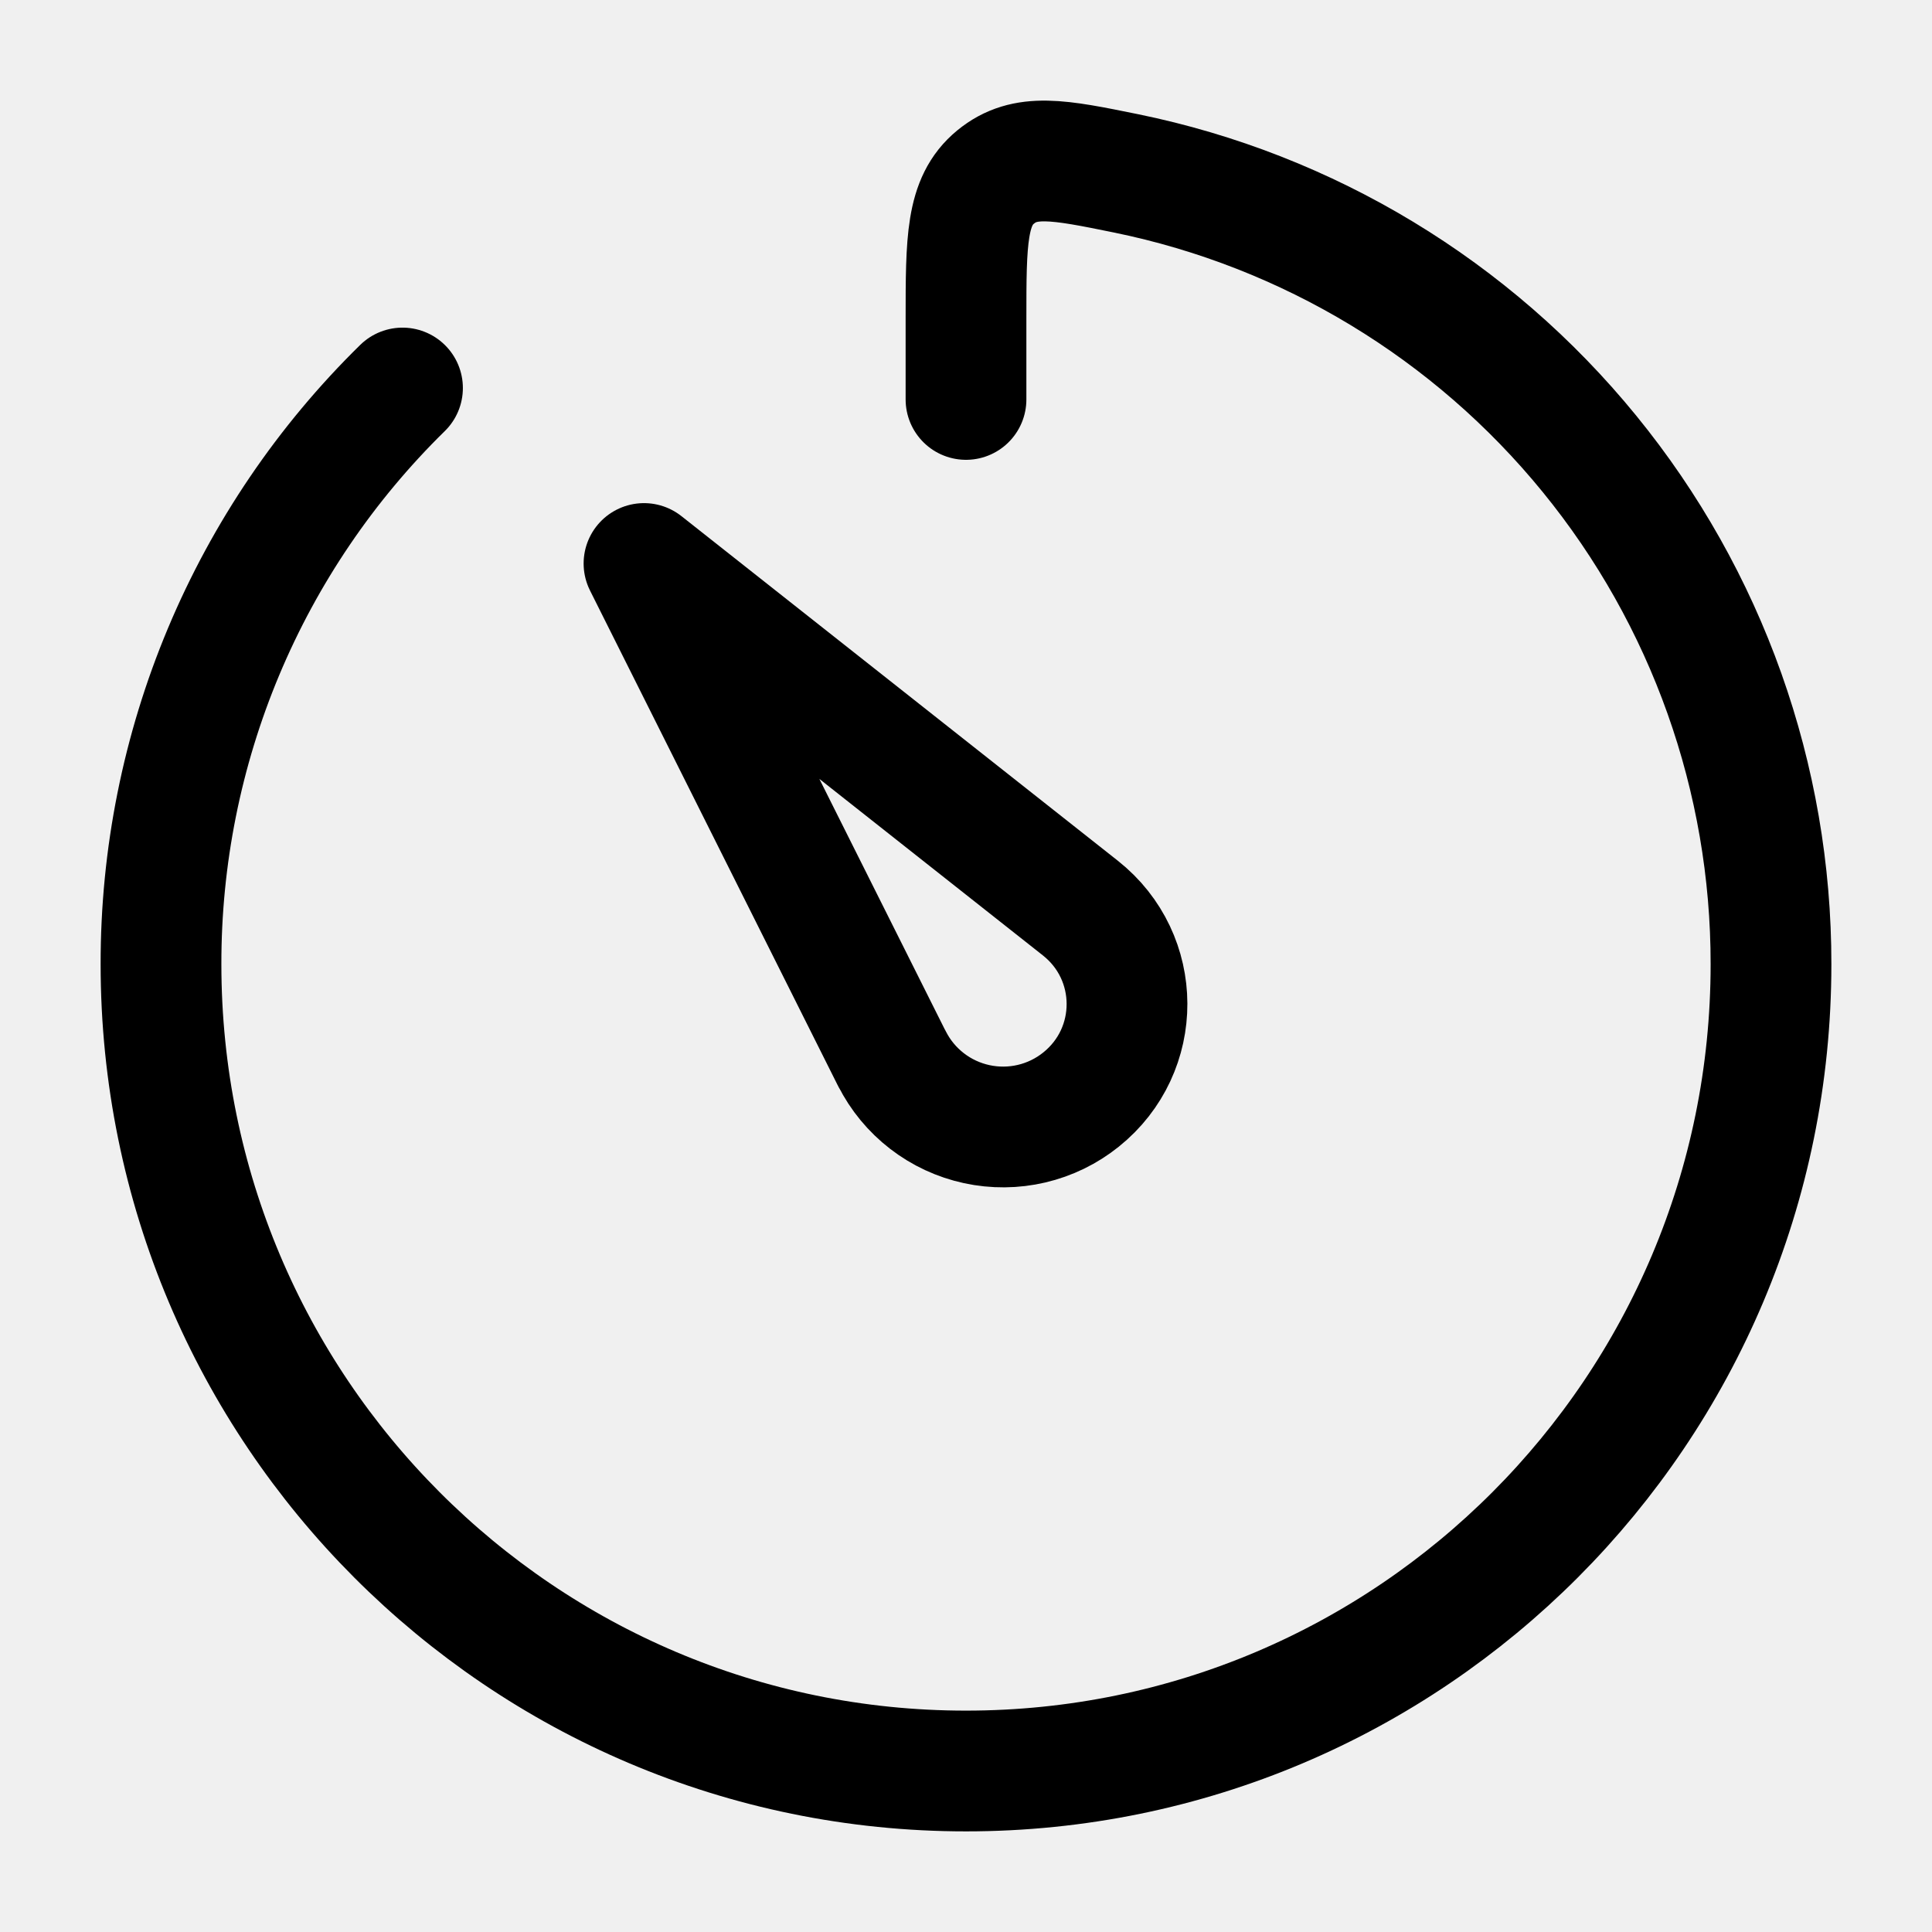
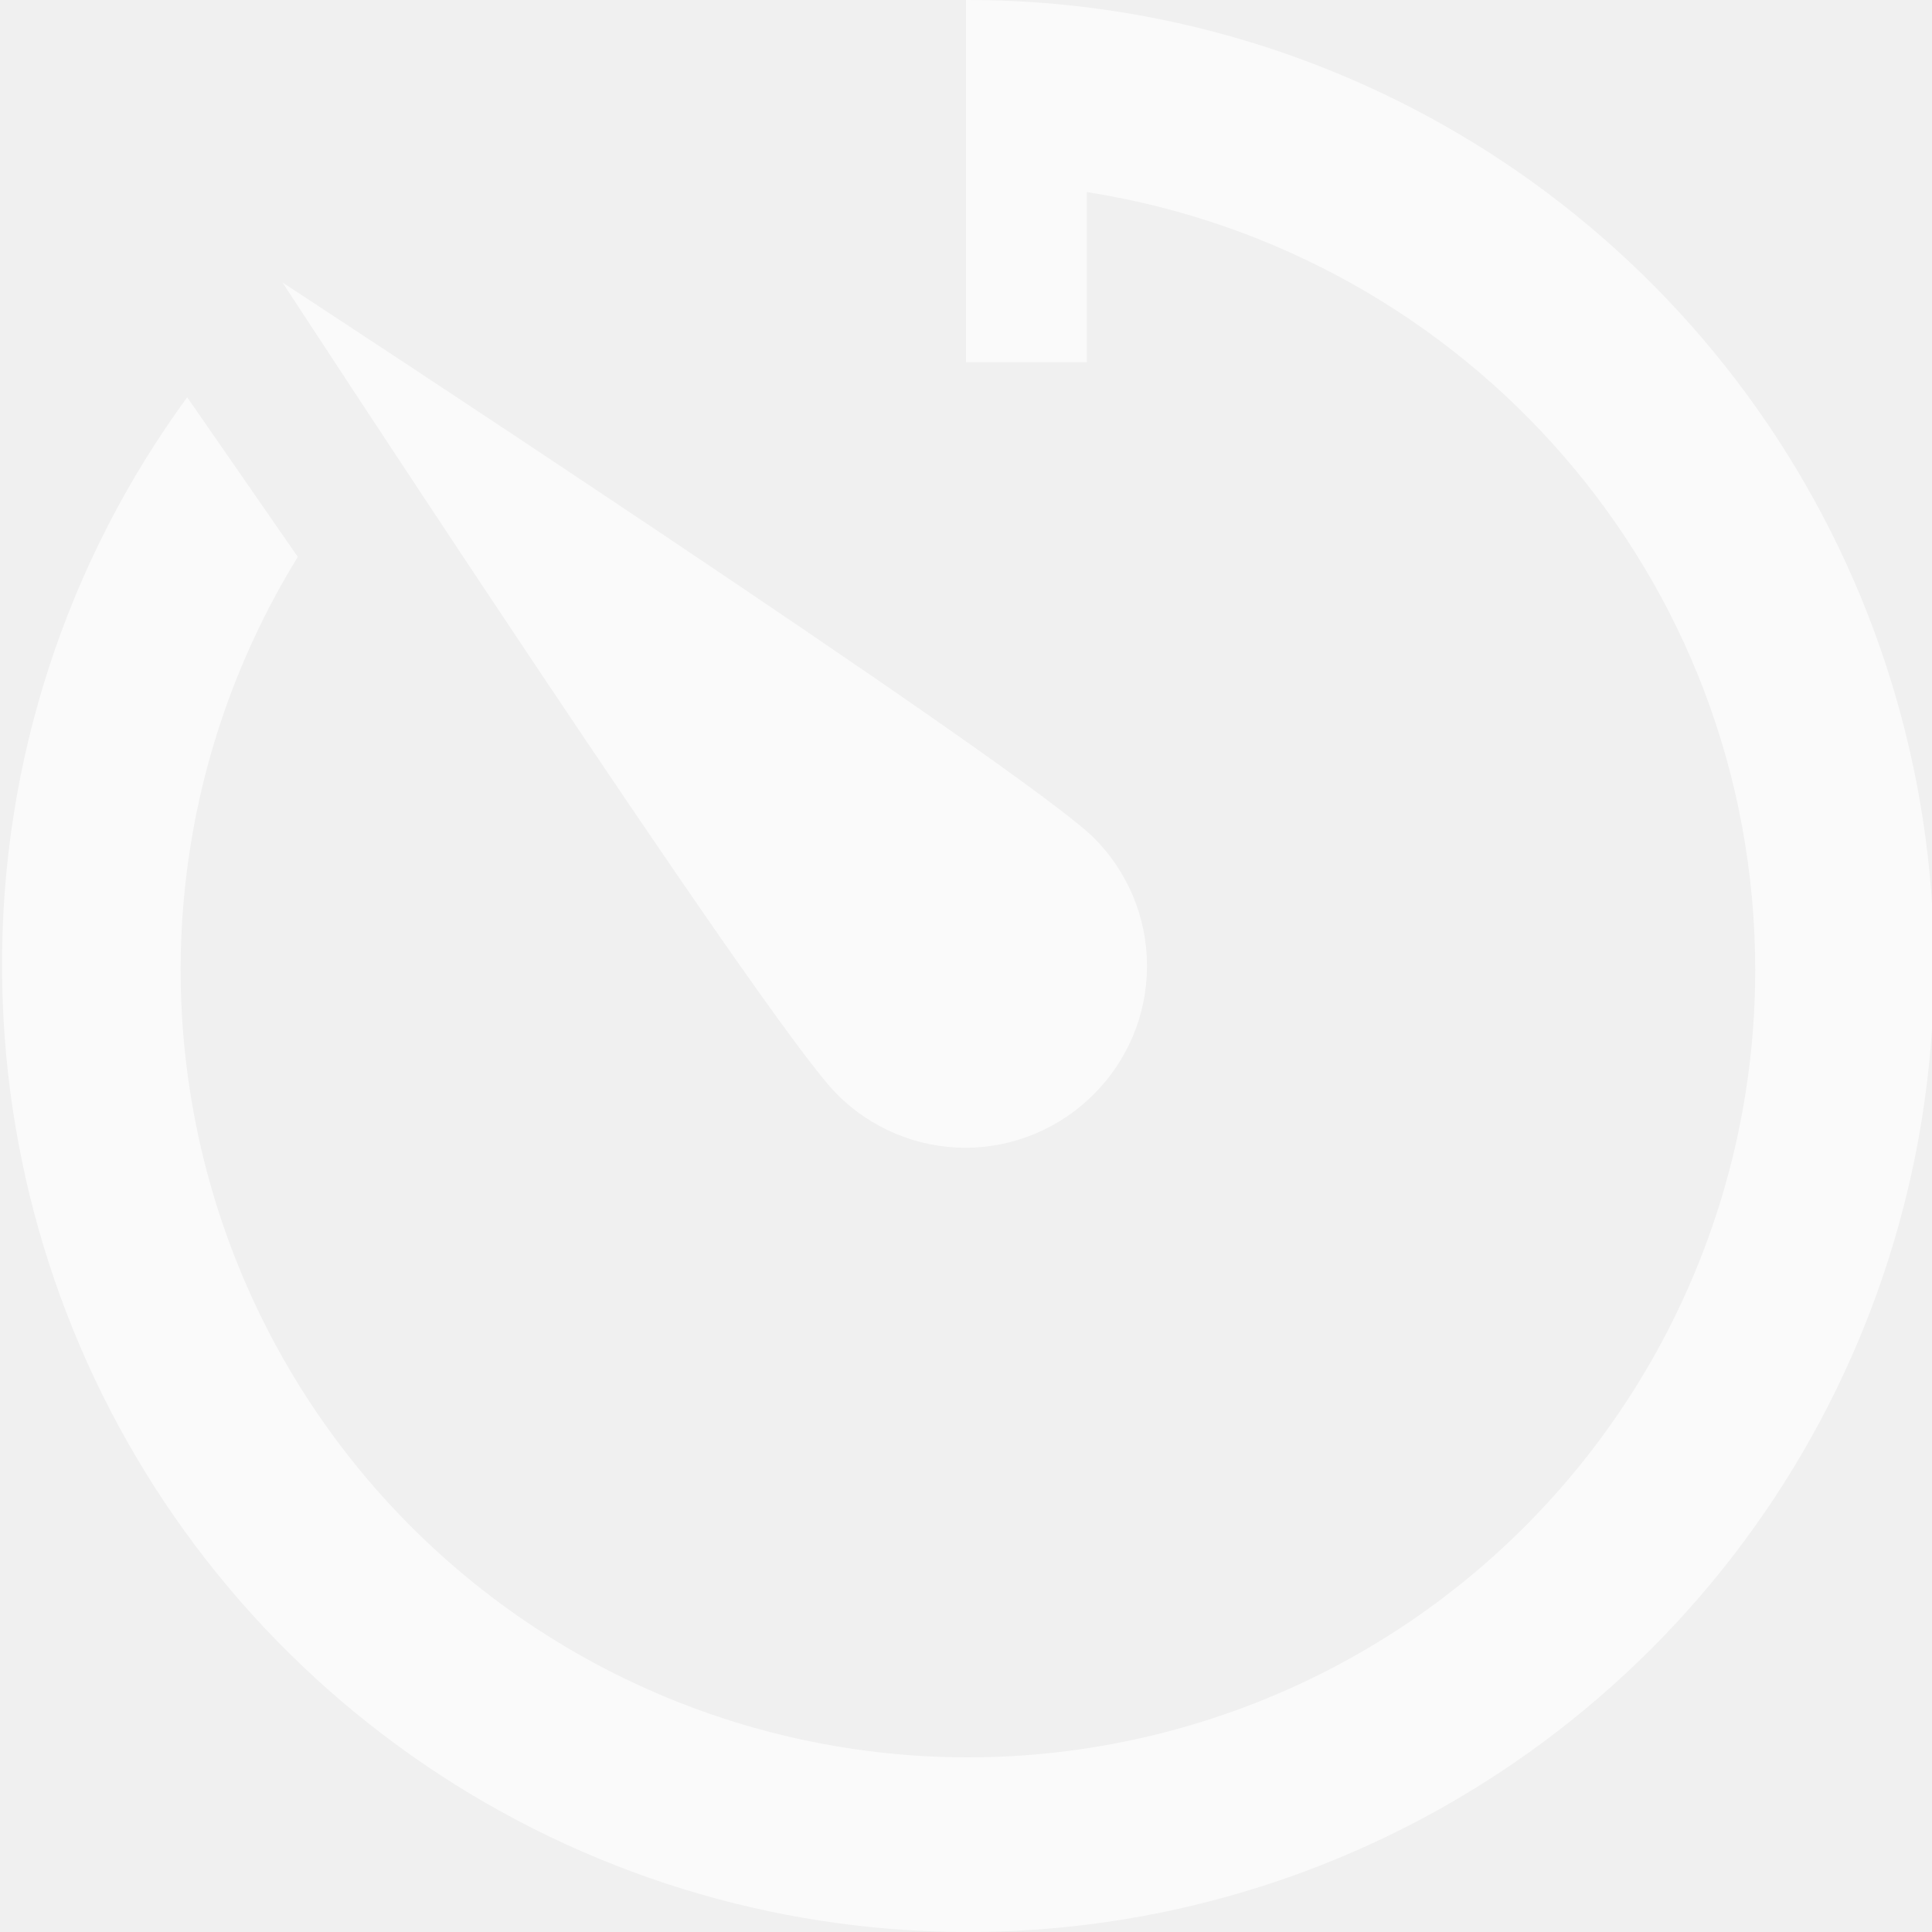
- <svg xmlns="http://www.w3.org/2000/svg" width="36" height="36" viewBox="0 0 36 36" fill="none">
-   <path d="M16.62 19.728L12 10.5L20.13 16.92C21.285 17.832 21.291 19.57 20.142 20.49C19.873 20.706 19.559 20.859 19.223 20.938C18.887 21.017 18.538 21.02 18.2 20.947C17.863 20.874 17.546 20.727 17.273 20.516C17 20.305 16.777 20.036 16.622 19.728" stroke="black" stroke-width="2.25" stroke-linecap="round" stroke-linejoin="round" />
-   <path d="M7.5 7.23C6.072 8.63 4.939 10.3 4.166 12.144C3.393 13.988 2.997 15.968 3 17.967C3 26.27 9.716 33 18 33C26.285 33 33 26.27 33 17.967C33.003 14.502 31.808 11.141 29.617 8.456C27.427 5.77 24.376 3.924 20.98 3.23C19.727 2.975 19.099 2.849 18.55 3.3C18.002 3.752 18 4.481 18 5.94V7.443" stroke="black" stroke-width="2.25" stroke-linecap="round" stroke-linejoin="round" />
+ <svg xmlns="http://www.w3.org/2000/svg" width="28" height="28" viewBox="0 0 28 28" fill="none">
+   <g clip-path="url(#clip0_108_19)">
+     <path d="M15.855 15.855C16.329 15.381 16.623 14.725 16.623 14C16.623 13.275 16.329 12.619 15.855 12.145C14.822 11.113 4.095 4.095 4.095 4.095C4.095 4.095 11.095 14.822 12.127 15.855C12.371 16.102 12.661 16.297 12.981 16.431C13.301 16.565 13.645 16.634 13.991 16.634C14.338 16.634 14.681 16.565 15.001 16.431C15.321 16.297 15.611 16.102 15.855 15.855Z" fill="#FAFAFA" />
+     <path d="M14 0V5.25H15.75V2.783C21.268 3.649 25.438 8.368 25.438 14.061C25.438 15.825 25.028 17.565 24.242 19.144C23.456 20.723 22.314 22.099 20.907 23.162C19.5 24.226 17.865 24.948 16.131 25.273C14.398 25.599 12.612 25.517 10.915 25.036C9.218 24.555 7.656 23.687 6.351 22.5C5.046 21.313 4.034 19.84 3.394 18.195C2.755 16.552 2.505 14.782 2.665 13.025C2.825 11.268 3.39 9.573 4.316 8.071L2.713 5.758C0.962 8.149 0.022 11.037 0.03 14C0.03 16.769 0.851 19.476 2.389 21.778C3.928 24.08 6.114 25.875 8.672 26.934C11.23 27.994 14.045 28.271 16.761 27.731C19.477 27.191 21.971 25.857 23.929 23.899C25.887 21.942 27.221 19.447 27.761 16.731C28.301 14.015 28.024 11.201 26.964 8.642C25.904 6.084 24.11 3.898 21.808 2.359C19.506 0.821 16.799 0 14.03 0L14 0Z" fill="#FAFAFA" />
+   </g>
+   <defs>
+     <clipPath id="clip0_108_19">
+       <rect width="28" height="28" fill="white" />
+     </clipPath>
+   </defs>
</svg>
